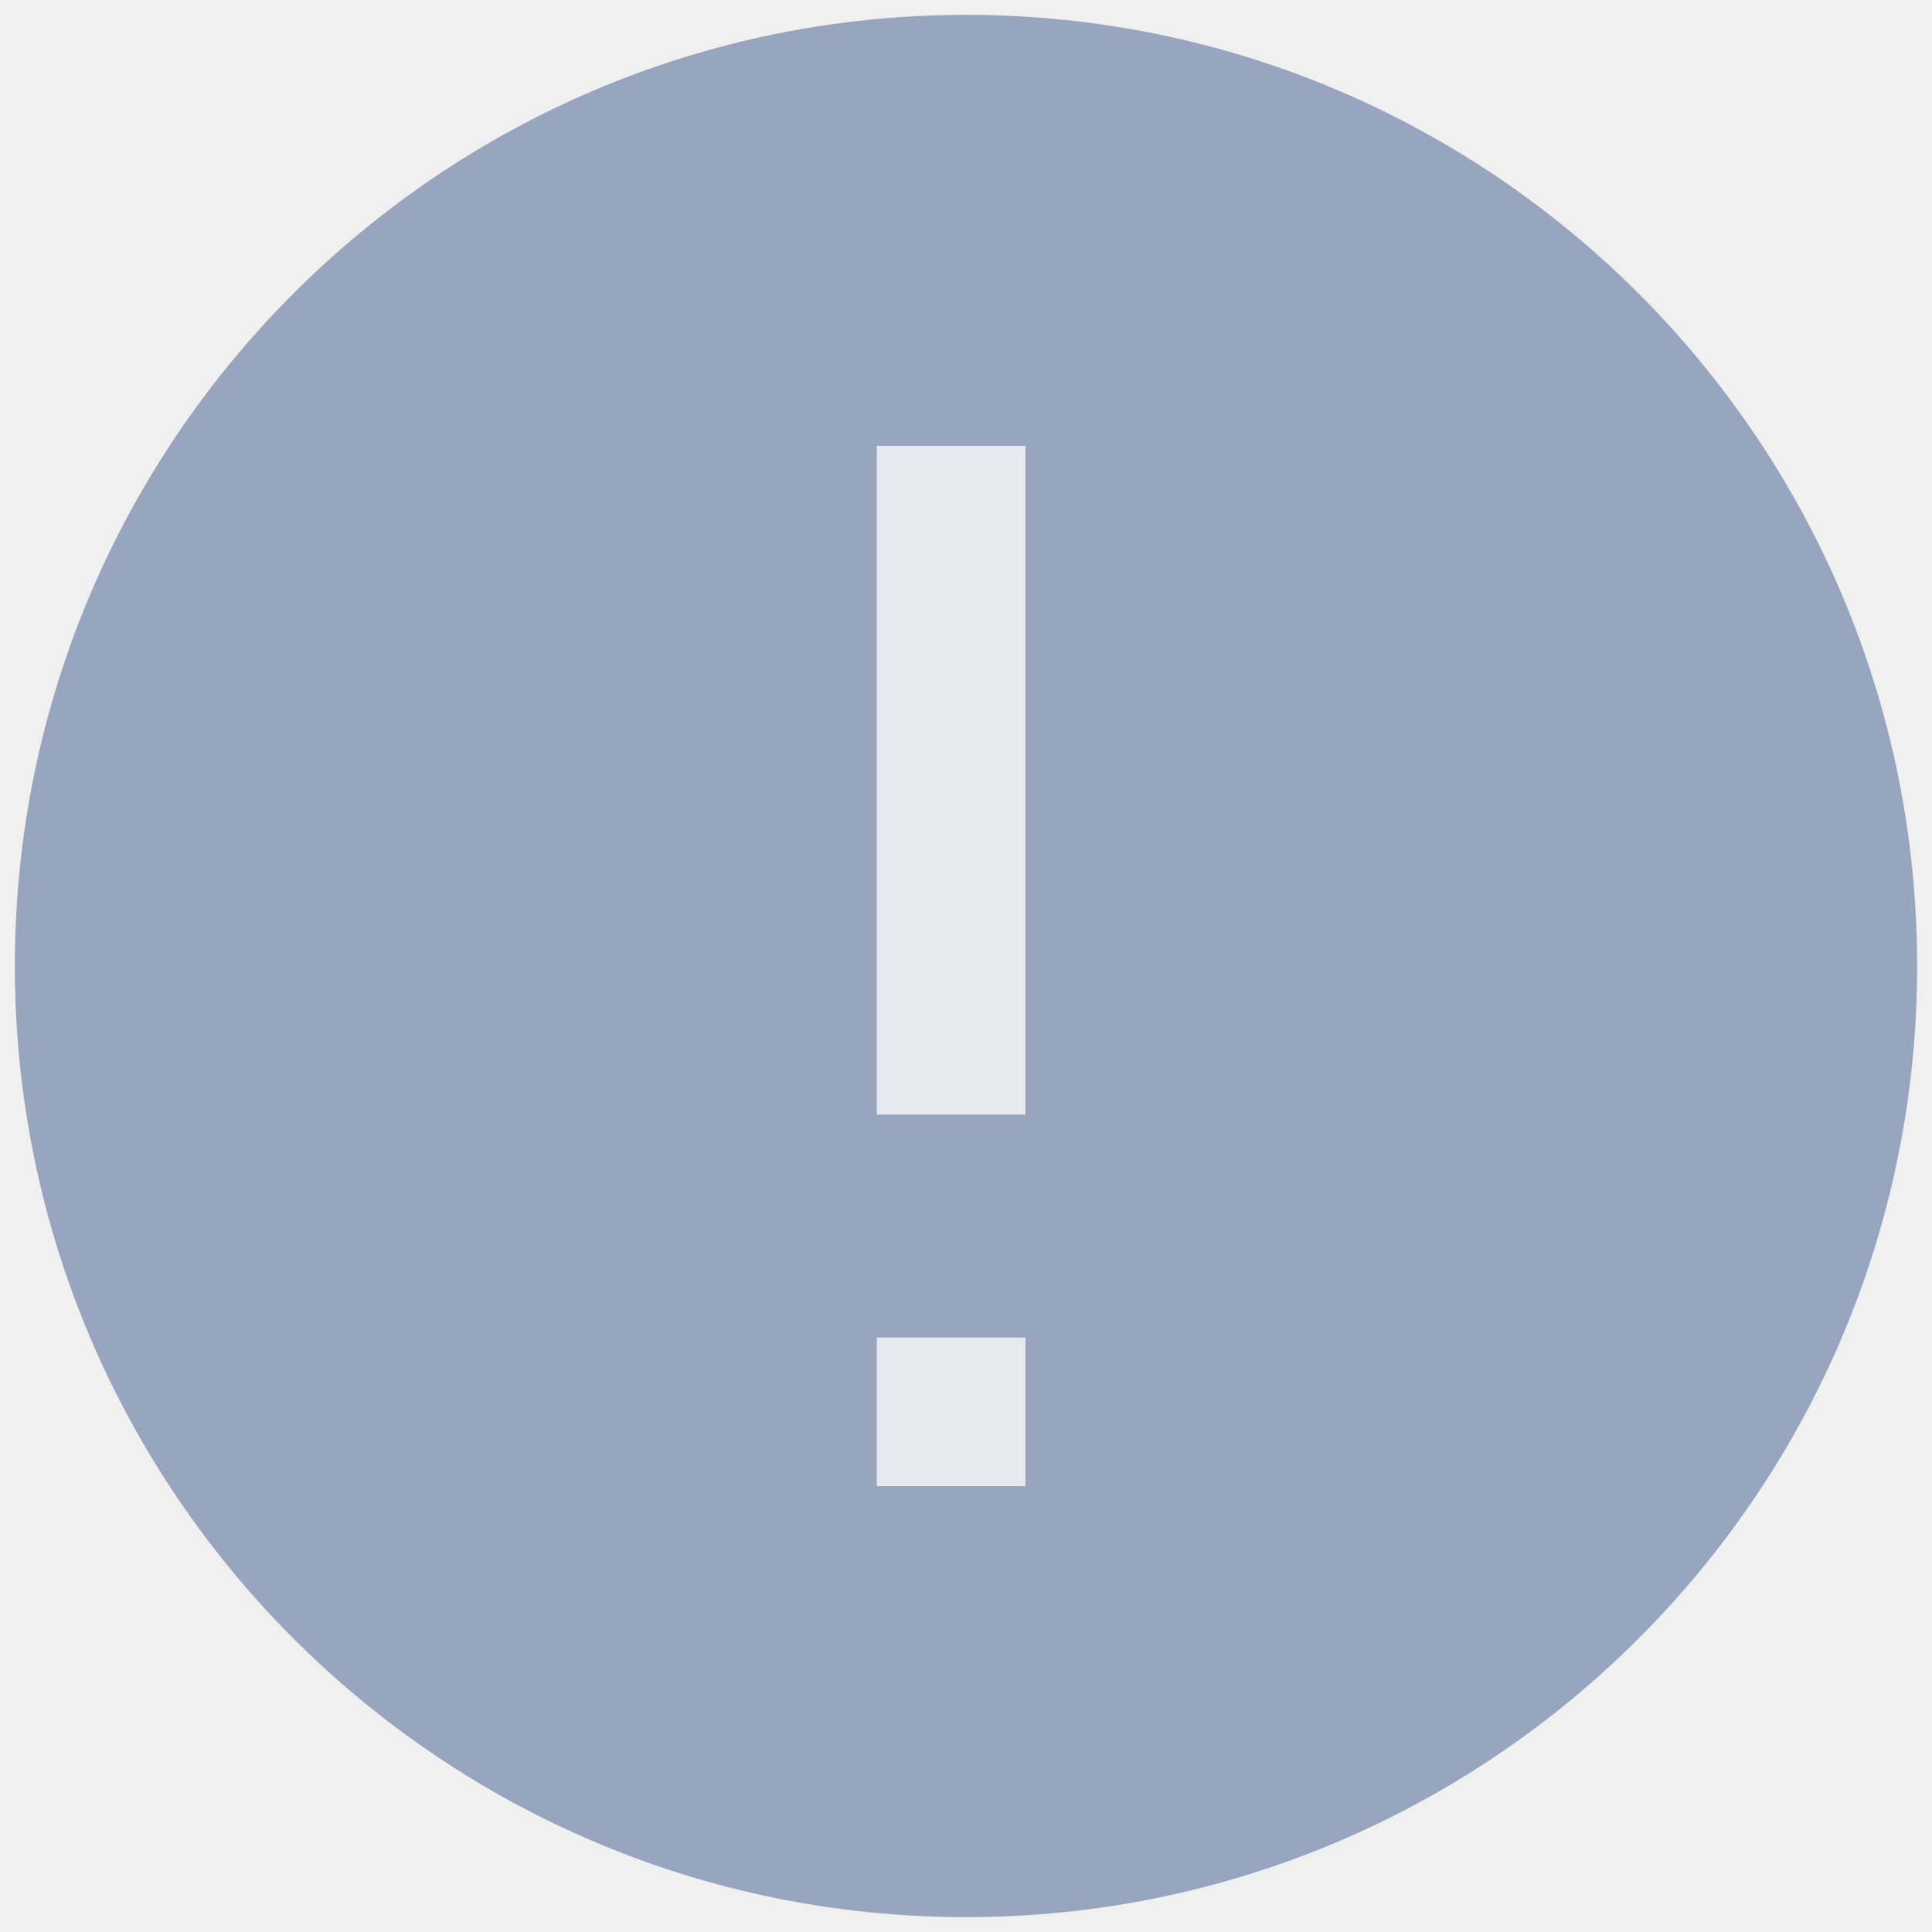
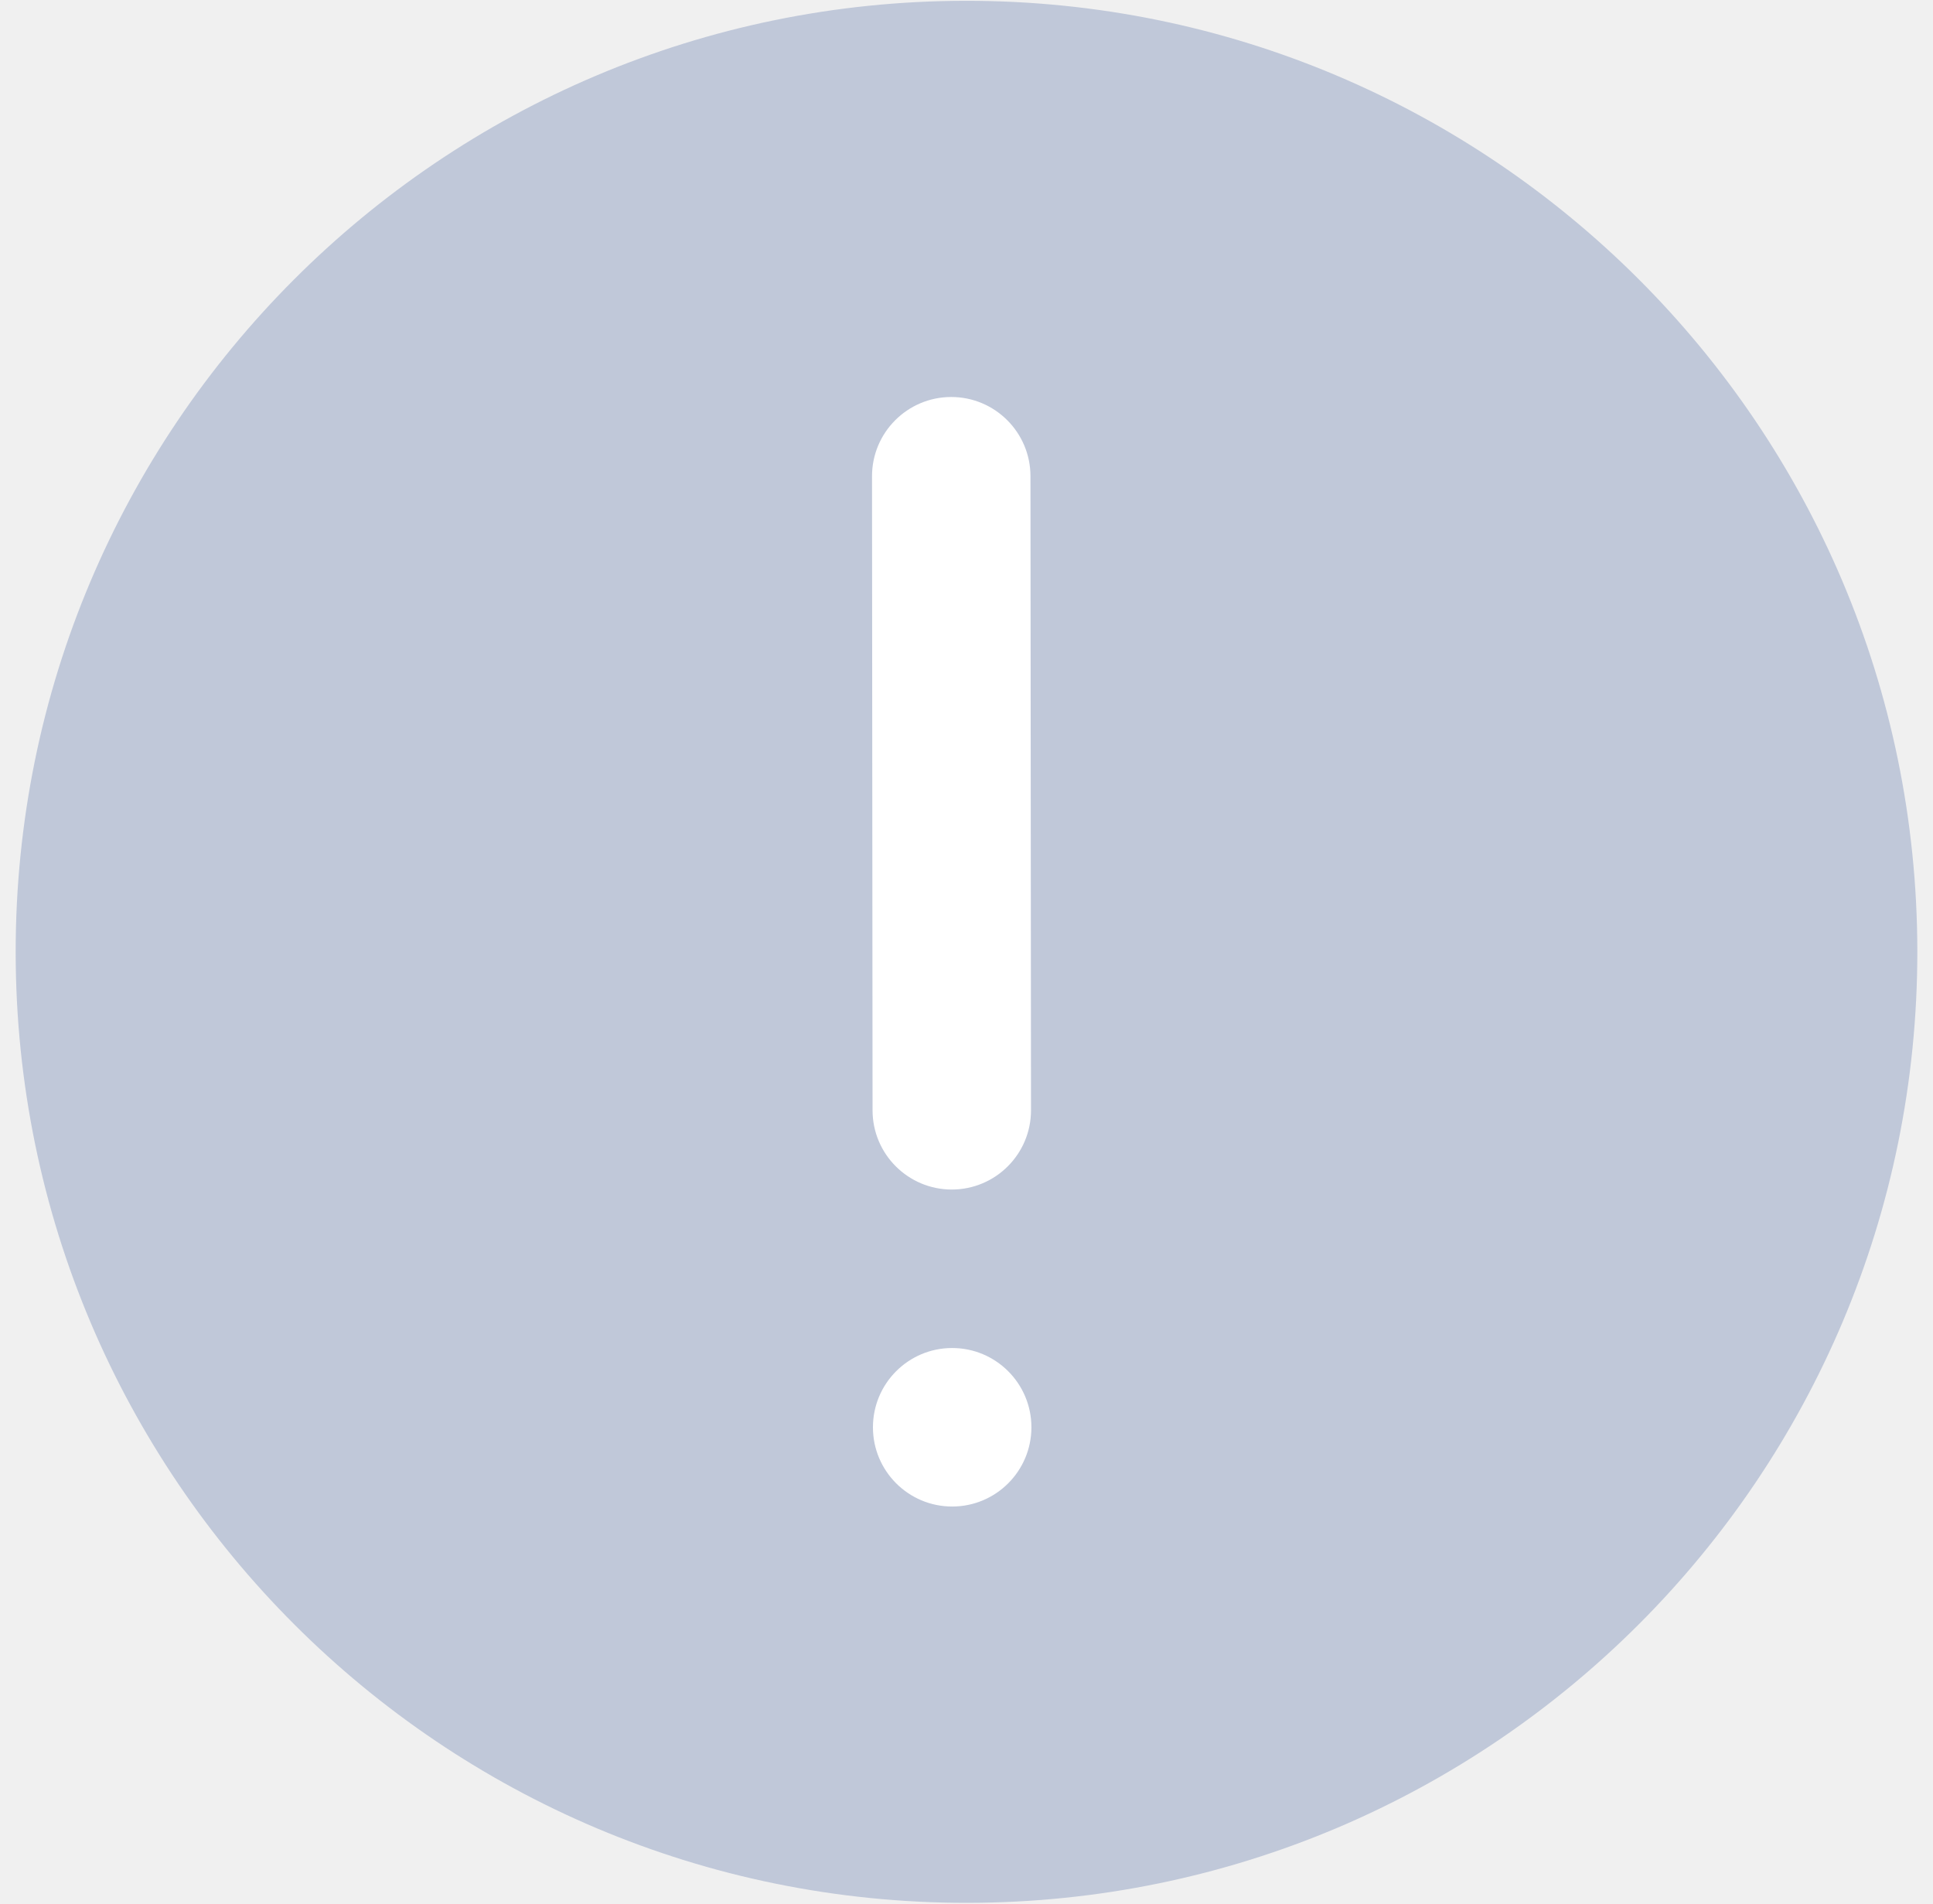
- <svg xmlns="http://www.w3.org/2000/svg" width="65" height="65" viewBox="0 0 65 65" fill="none">
-   <circle cx="32.5" cy="32.5" r="32" fill="#98A5BF" />
-   <path d="M29.5 37.5V15H34.5V37.5H29.5ZM29.5 50V45H34.5V50H29.5Z" fill="#E6E9EF" />
+ <svg xmlns="http://www.w3.org/2000/svg" width="65" height="64" viewBox="0 0 65 64" fill="none">
+   <circle cx="32.5" cy="32" r="31.973" transform="rotate(-0.0484553 32.5 31.9996)" fill="#C0C8D9" />
+   <path fill-rule="evenodd" clip-rule="evenodd" d="M31.985 13.347C33.456 13.346 34.65 14.538 34.651 16.009L34.669 37.325C34.671 38.796 33.479 39.99 32.007 39.992C30.536 39.993 29.342 38.801 29.341 37.329L29.323 16.014C29.321 14.543 30.513 13.349 31.985 13.347Z" fill="white" />
+   <path d="M34.683 47.982C34.684 49.454 33.492 50.648 32.02 50.649C30.549 50.65 29.355 49.458 29.354 47.987C29.353 46.515 30.544 45.321 32.016 45.32C33.487 45.319 34.681 46.511 34.683 47.982Z" fill="white" />
</svg>
